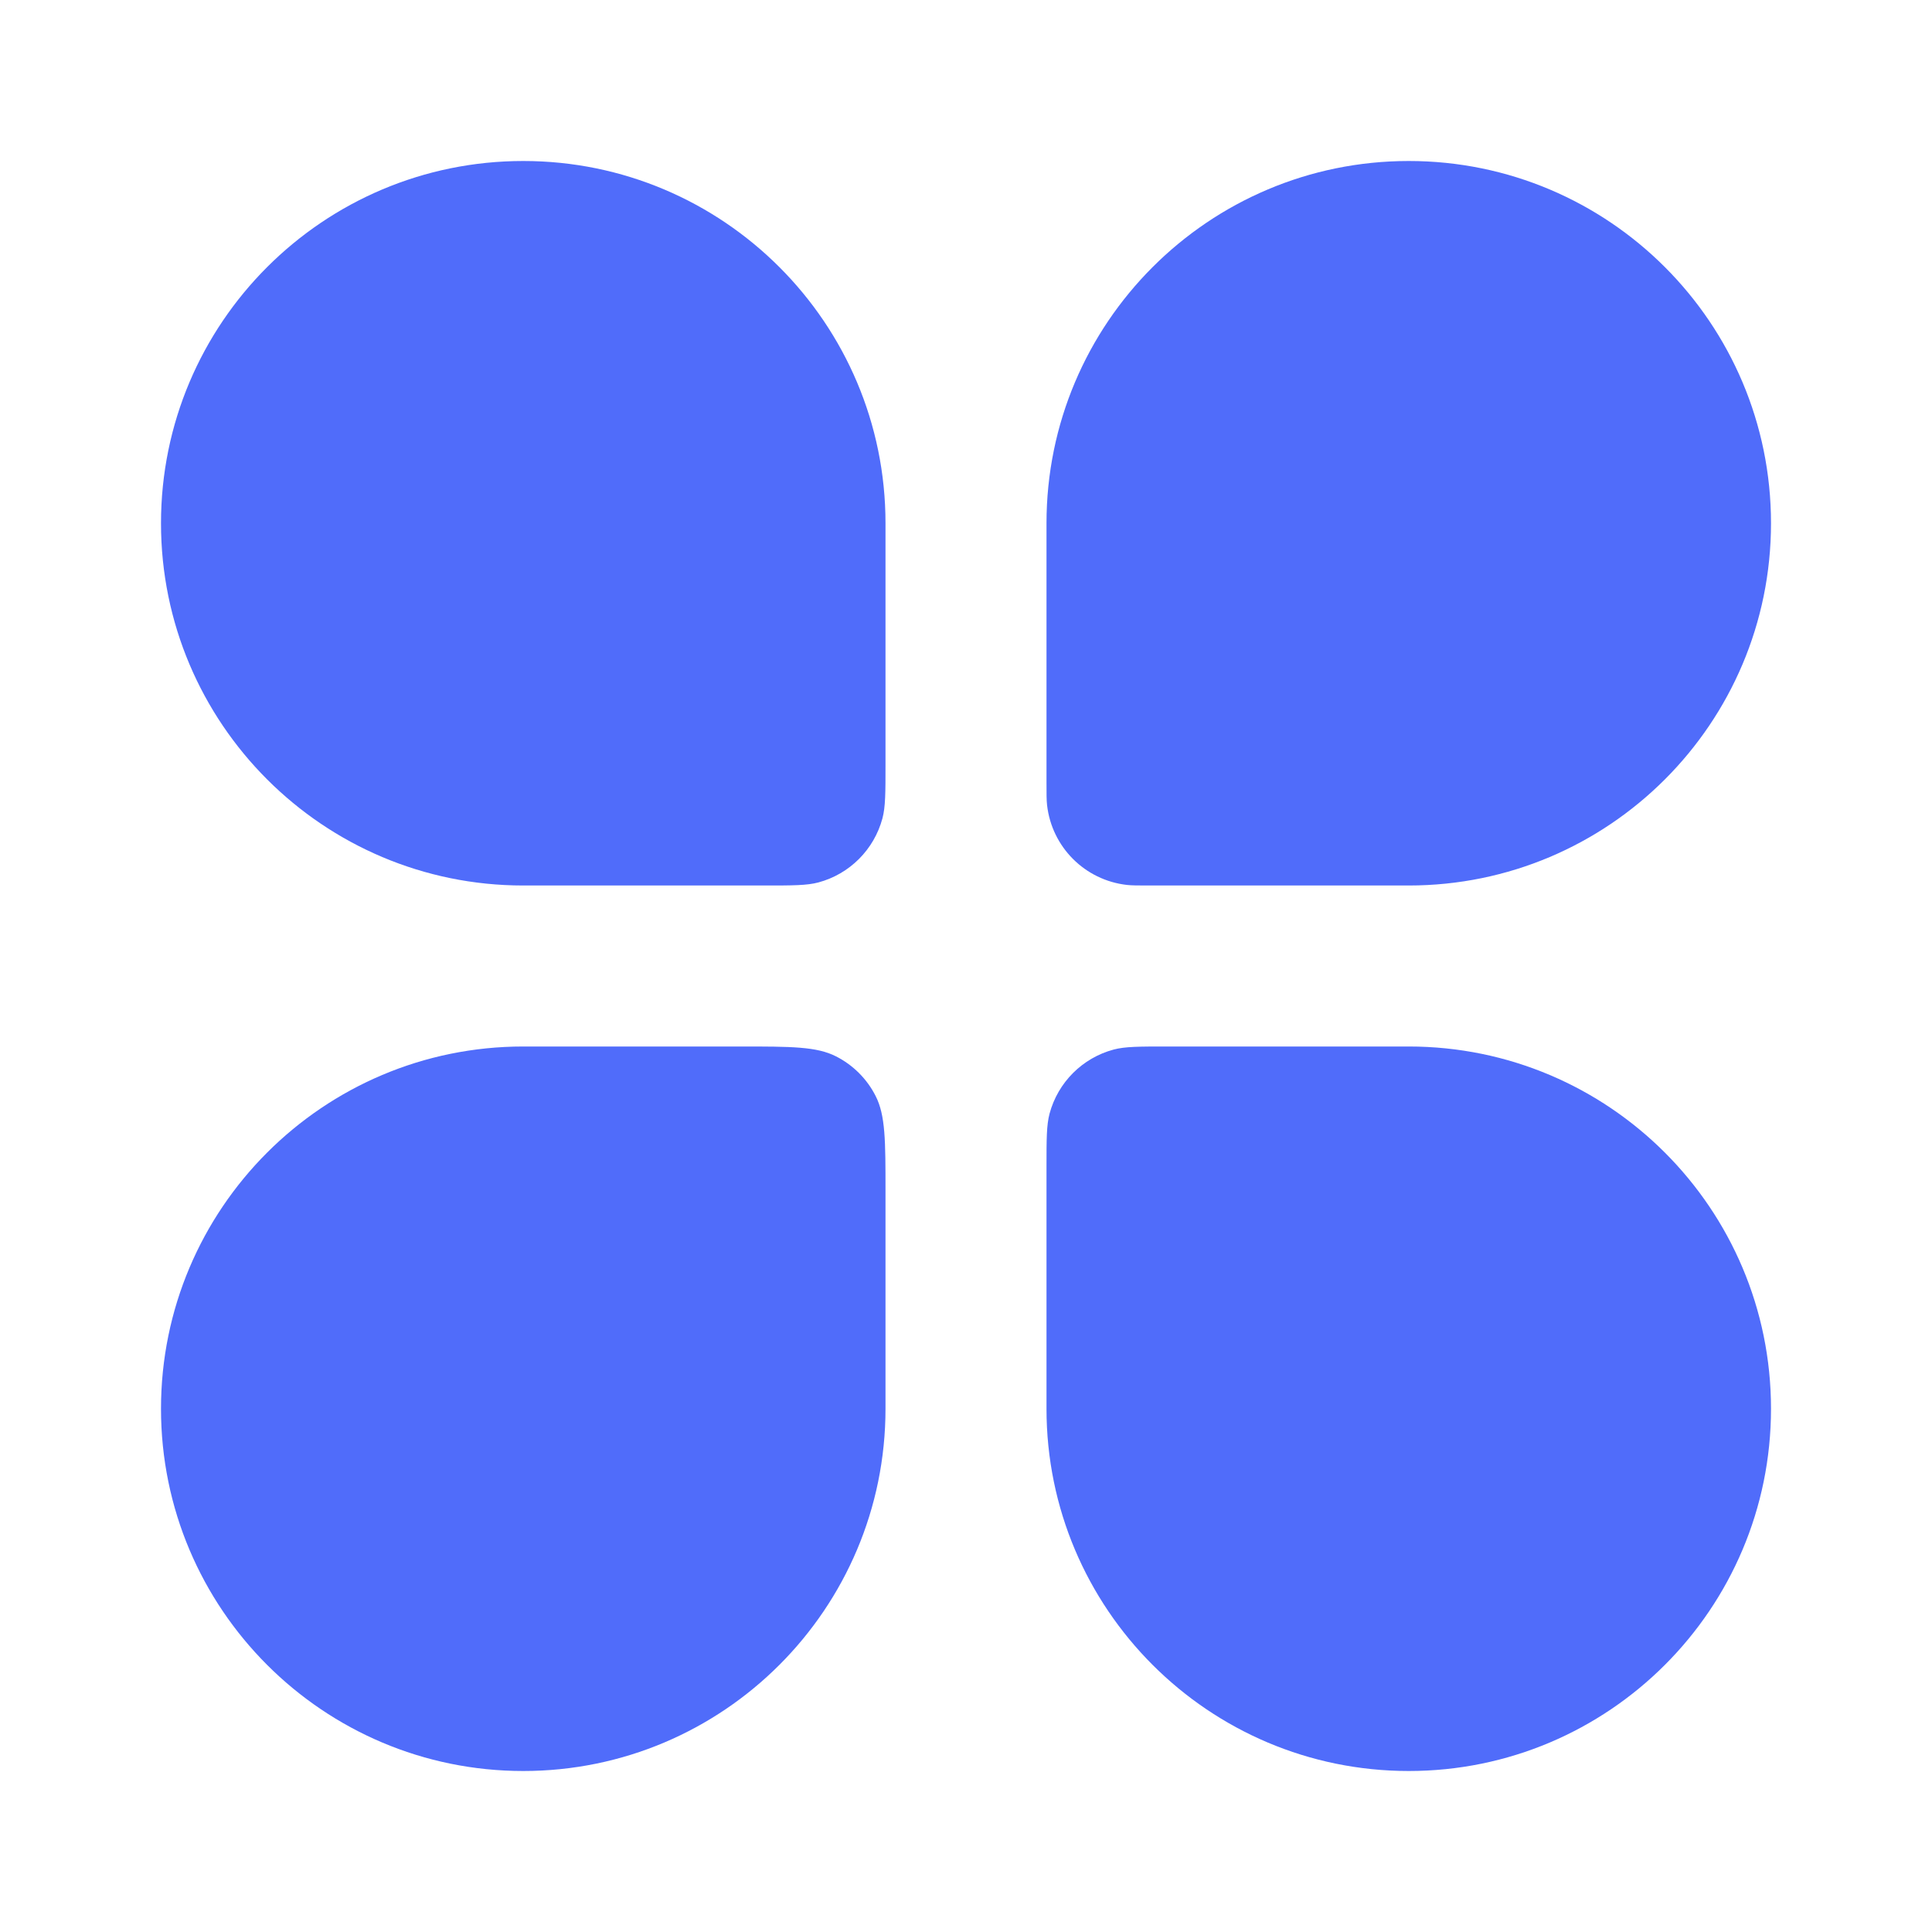
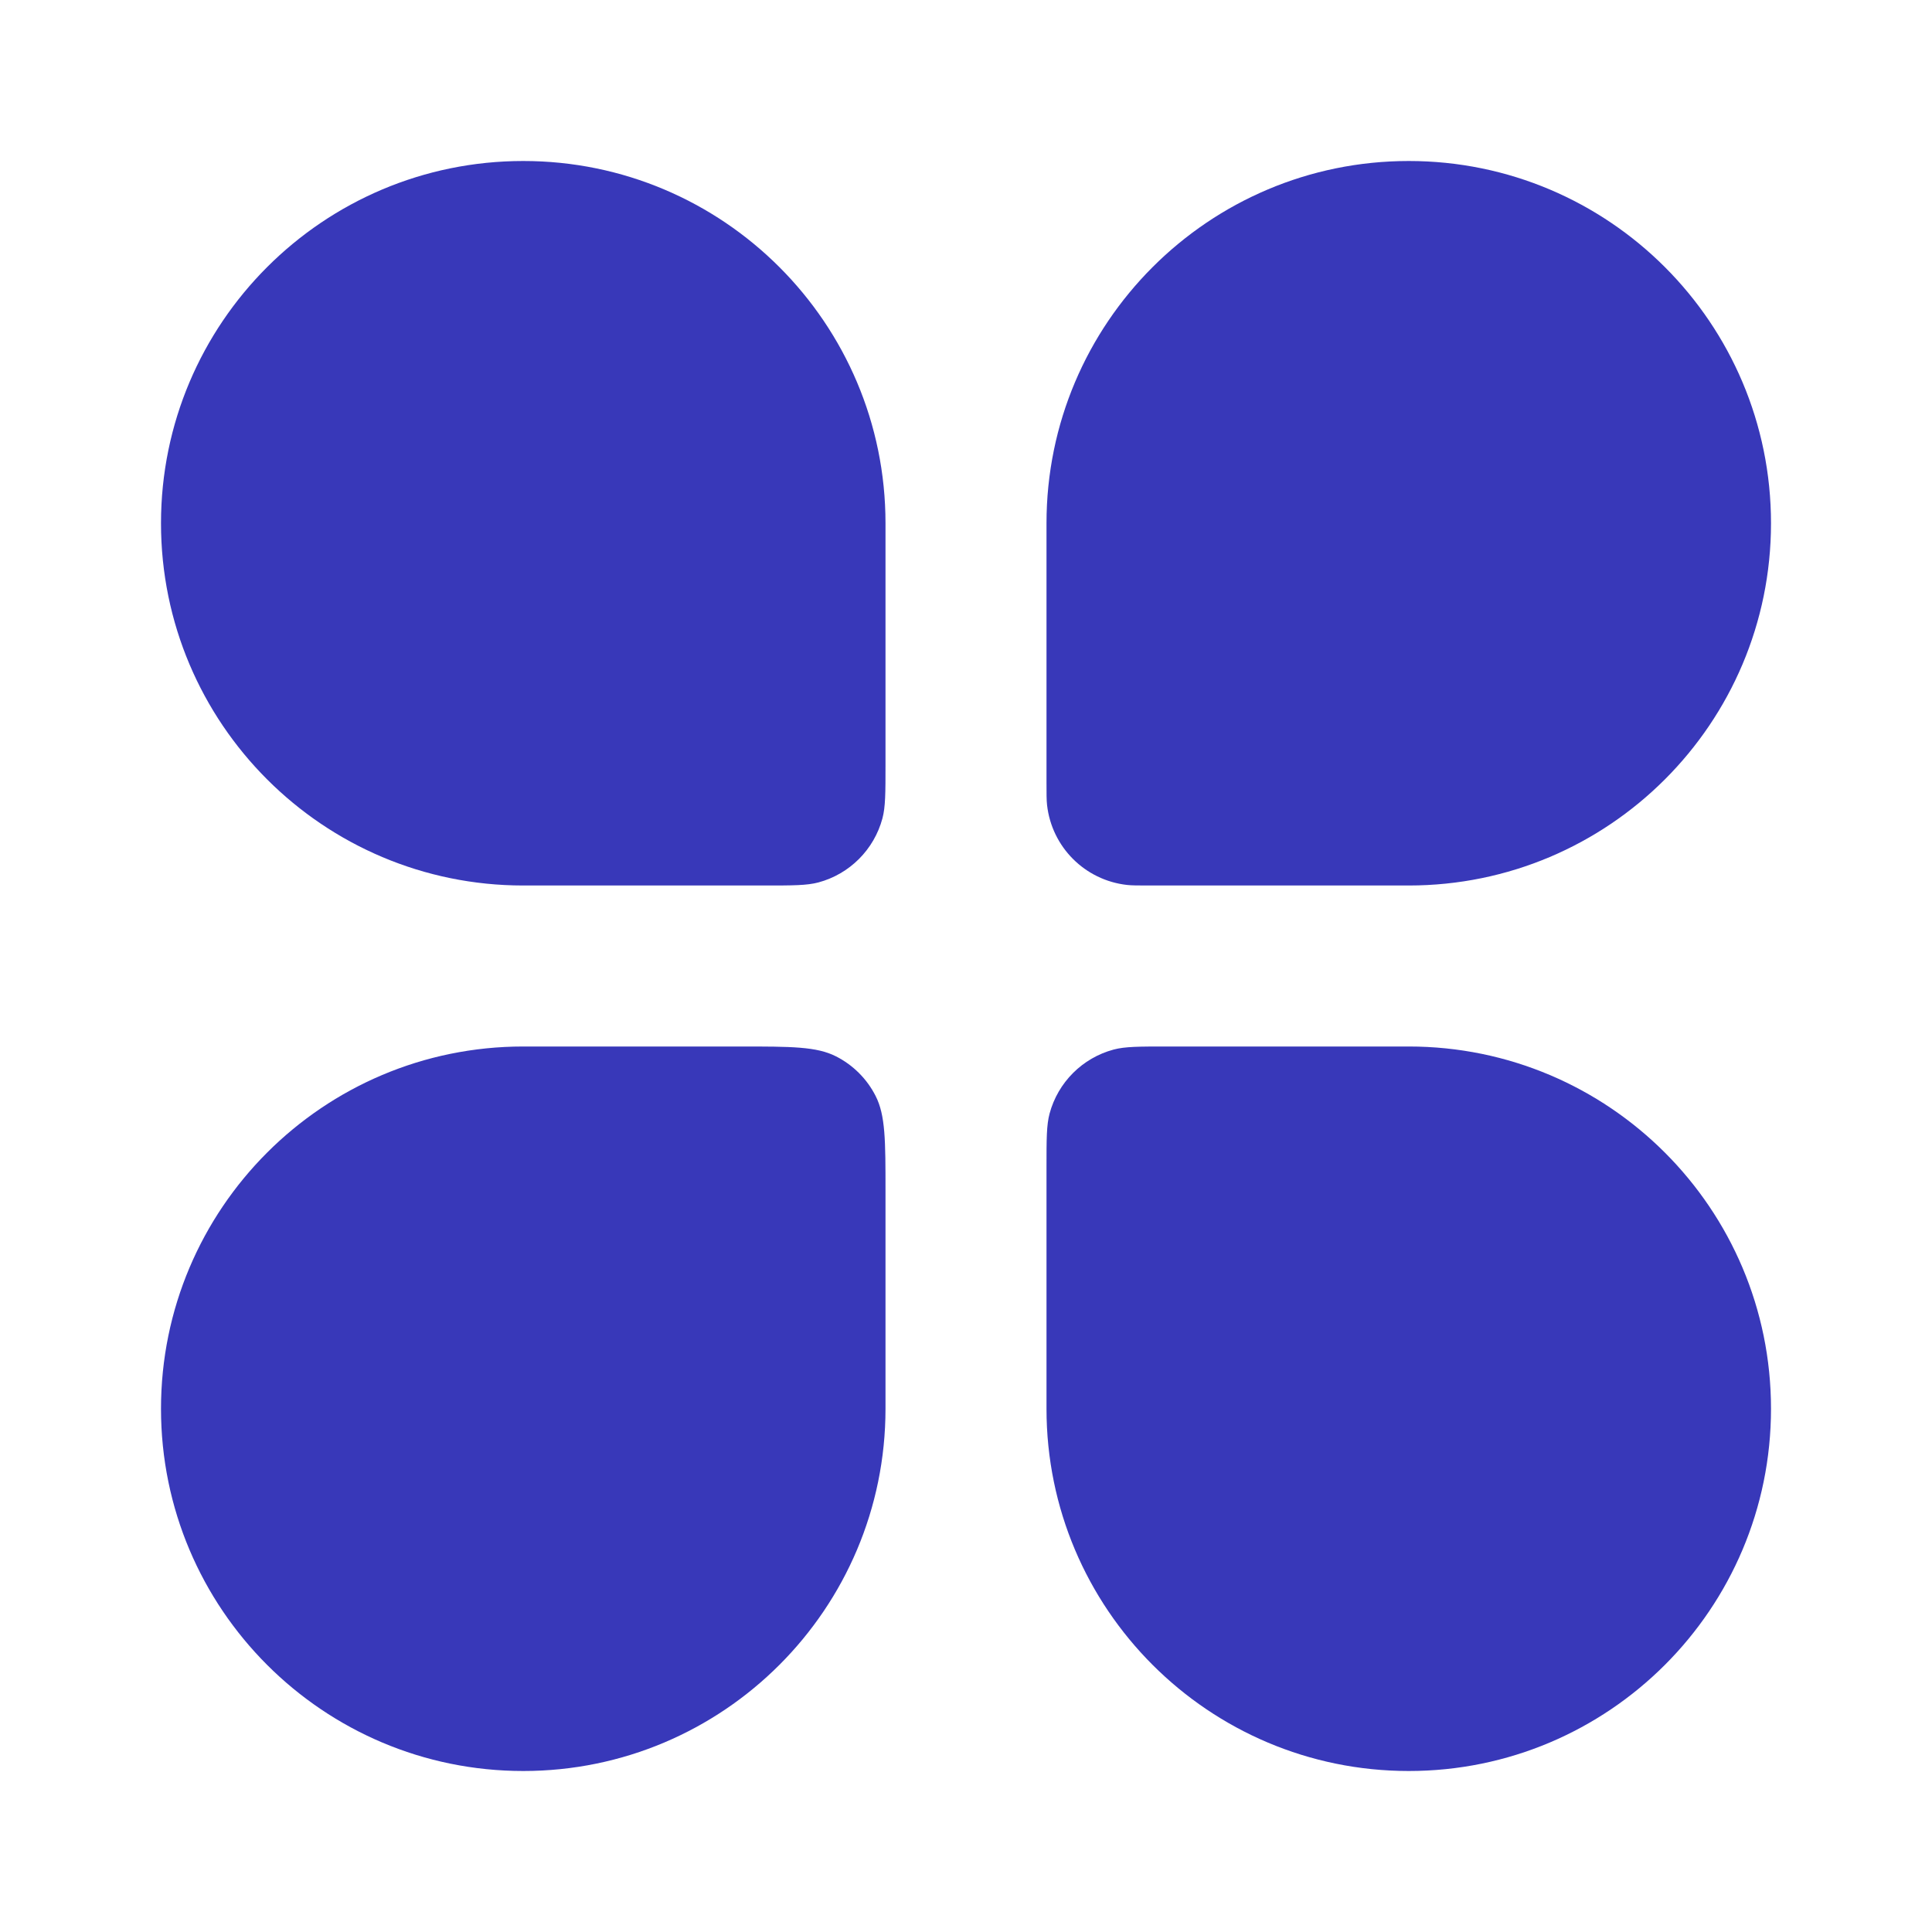
<svg xmlns="http://www.w3.org/2000/svg" width="24" height="24" viewBox="0 0 24 24" fill="none">
-   <path d="M2 6.5C2 4.015 4.015 2 6.5 2C8.985 2 11 4.015 11 6.5V9.5C11 9.849 11 10.023 10.962 10.166C10.858 10.554 10.554 10.858 10.166 10.962C10.023 11 9.849 11 9.5 11H6.5C4.015 11 2 8.985 2 6.5Z" fill="#506cfa" />
-   <path d="M13 14.5C13 14.151 13 13.977 13.038 13.834C13.142 13.446 13.446 13.142 13.834 13.038C13.977 13 14.151 13 14.5 13H17.5C19.985 13 22 15.015 22 17.5C22 19.985 19.985 22 17.5 22C15.015 22 13 19.985 13 17.5V14.5Z" fill="#506cfa" />
-   <path d="M2 17.5C2 15.015 4.015 13 6.5 13H9.2C9.83 13 10.145 13 10.386 13.123C10.597 13.23 10.77 13.403 10.877 13.614C11 13.855 11 14.17 11 14.8V17.5C11 19.985 8.985 22 6.5 22C4.015 22 2 19.985 2 17.5Z" fill="#506cfa" />
-   <path d="M13 6.5C13 4.015 15.015 2 17.5 2C19.985 2 22 4.015 22 6.5C22 8.985 19.985 11 17.5 11H14.286C14.136 11 14.062 11 13.999 10.993C13.477 10.934 13.066 10.523 13.007 10.001C13 9.938 13 9.864 13 9.714V6.5Z" fill="#506cfa" />
+   <path d="M2 6.5C2 4.015 4.015 2 6.5 2C8.985 2 11 4.015 11 6.5V9.5C11 9.849 11 10.023 10.962 10.166C10.858 10.554 10.554 10.858 10.166 10.962C10.023 11 9.849 11 9.5 11H6.5C4.015 11 2 8.985 2 6.5Z" fill="#3838b9" />
+   <path d="M13 14.5C13 14.151 13 13.977 13.038 13.834C13.142 13.446 13.446 13.142 13.834 13.038C13.977 13 14.151 13 14.5 13H17.5C19.985 13 22 15.015 22 17.5C22 19.985 19.985 22 17.5 22C15.015 22 13 19.985 13 17.5V14.5Z" fill="#3838b9" />
+   <path d="M2 17.5C2 15.015 4.015 13 6.5 13H9.2C9.83 13 10.145 13 10.386 13.123C10.597 13.23 10.77 13.403 10.877 13.614C11 13.855 11 14.17 11 14.8V17.5C11 19.985 8.985 22 6.5 22C4.015 22 2 19.985 2 17.5Z" fill="#3838b9" />
+   <path d="M13 6.5C13 4.015 15.015 2 17.5 2C19.985 2 22 4.015 22 6.5C22 8.985 19.985 11 17.5 11H14.286C14.136 11 14.062 11 13.999 10.993C13.477 10.934 13.066 10.523 13.007 10.001C13 9.938 13 9.864 13 9.714V6.5Z" fill="#3838b9" />
</svg>
